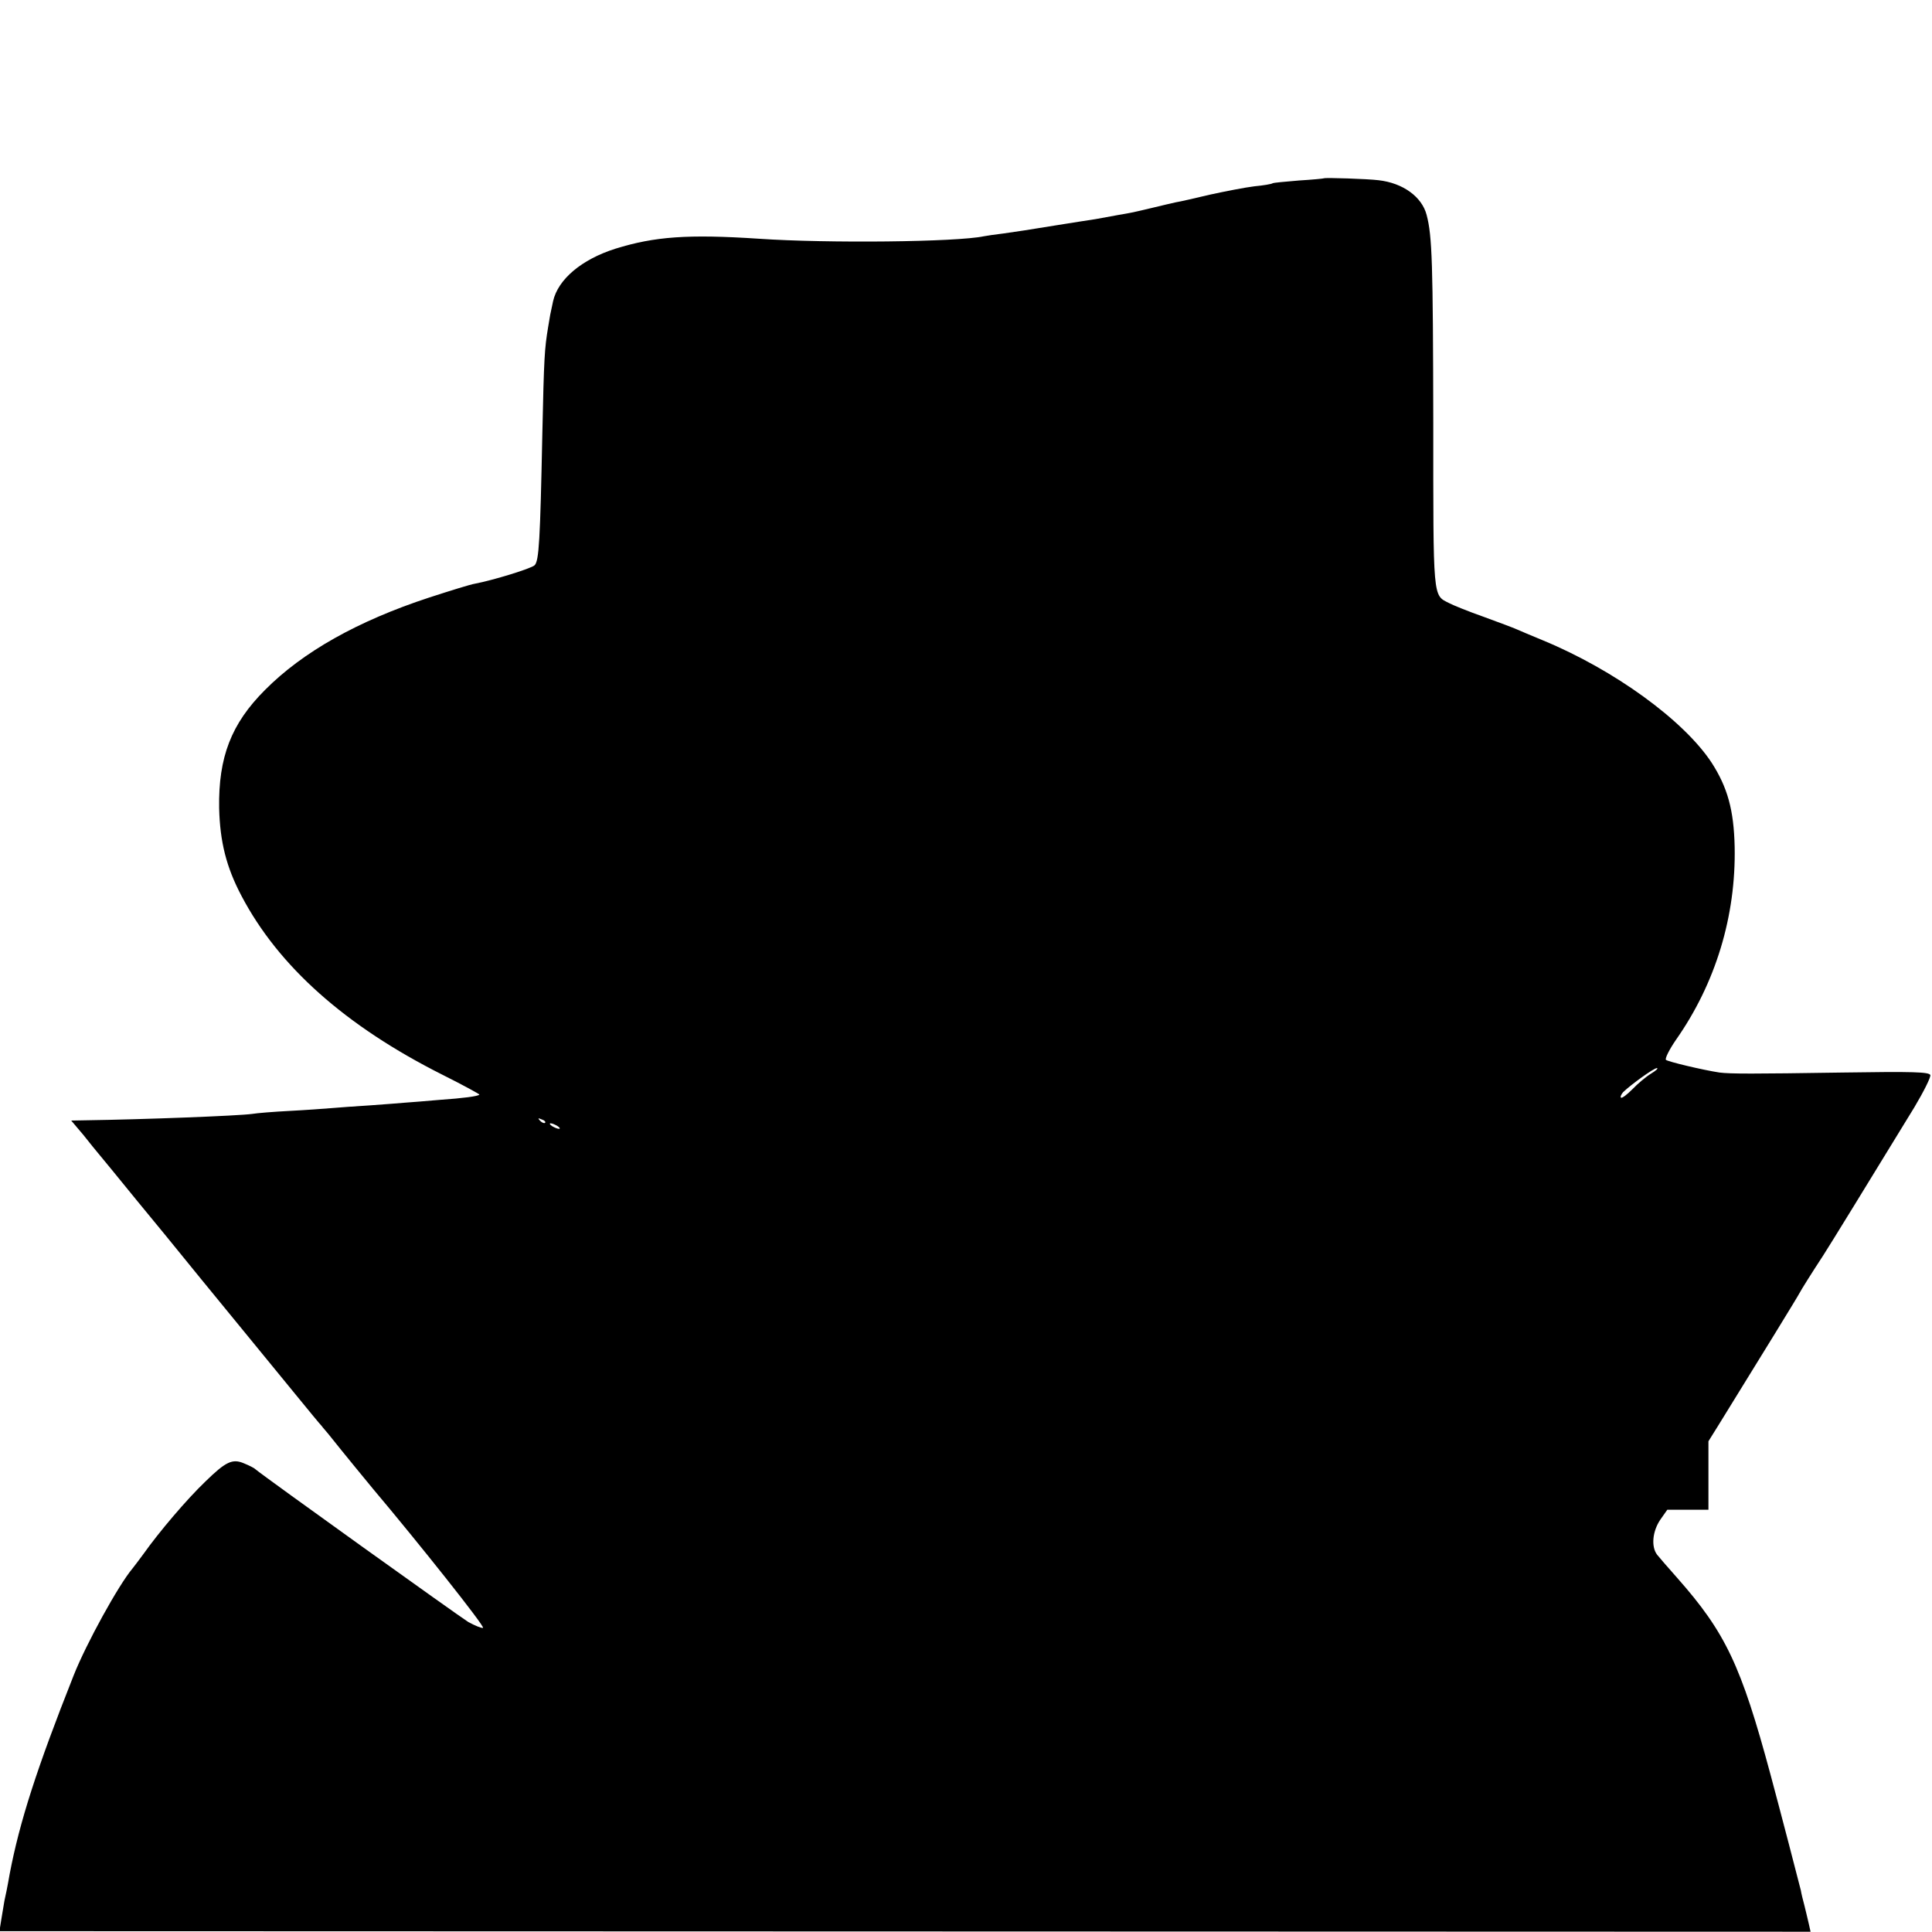
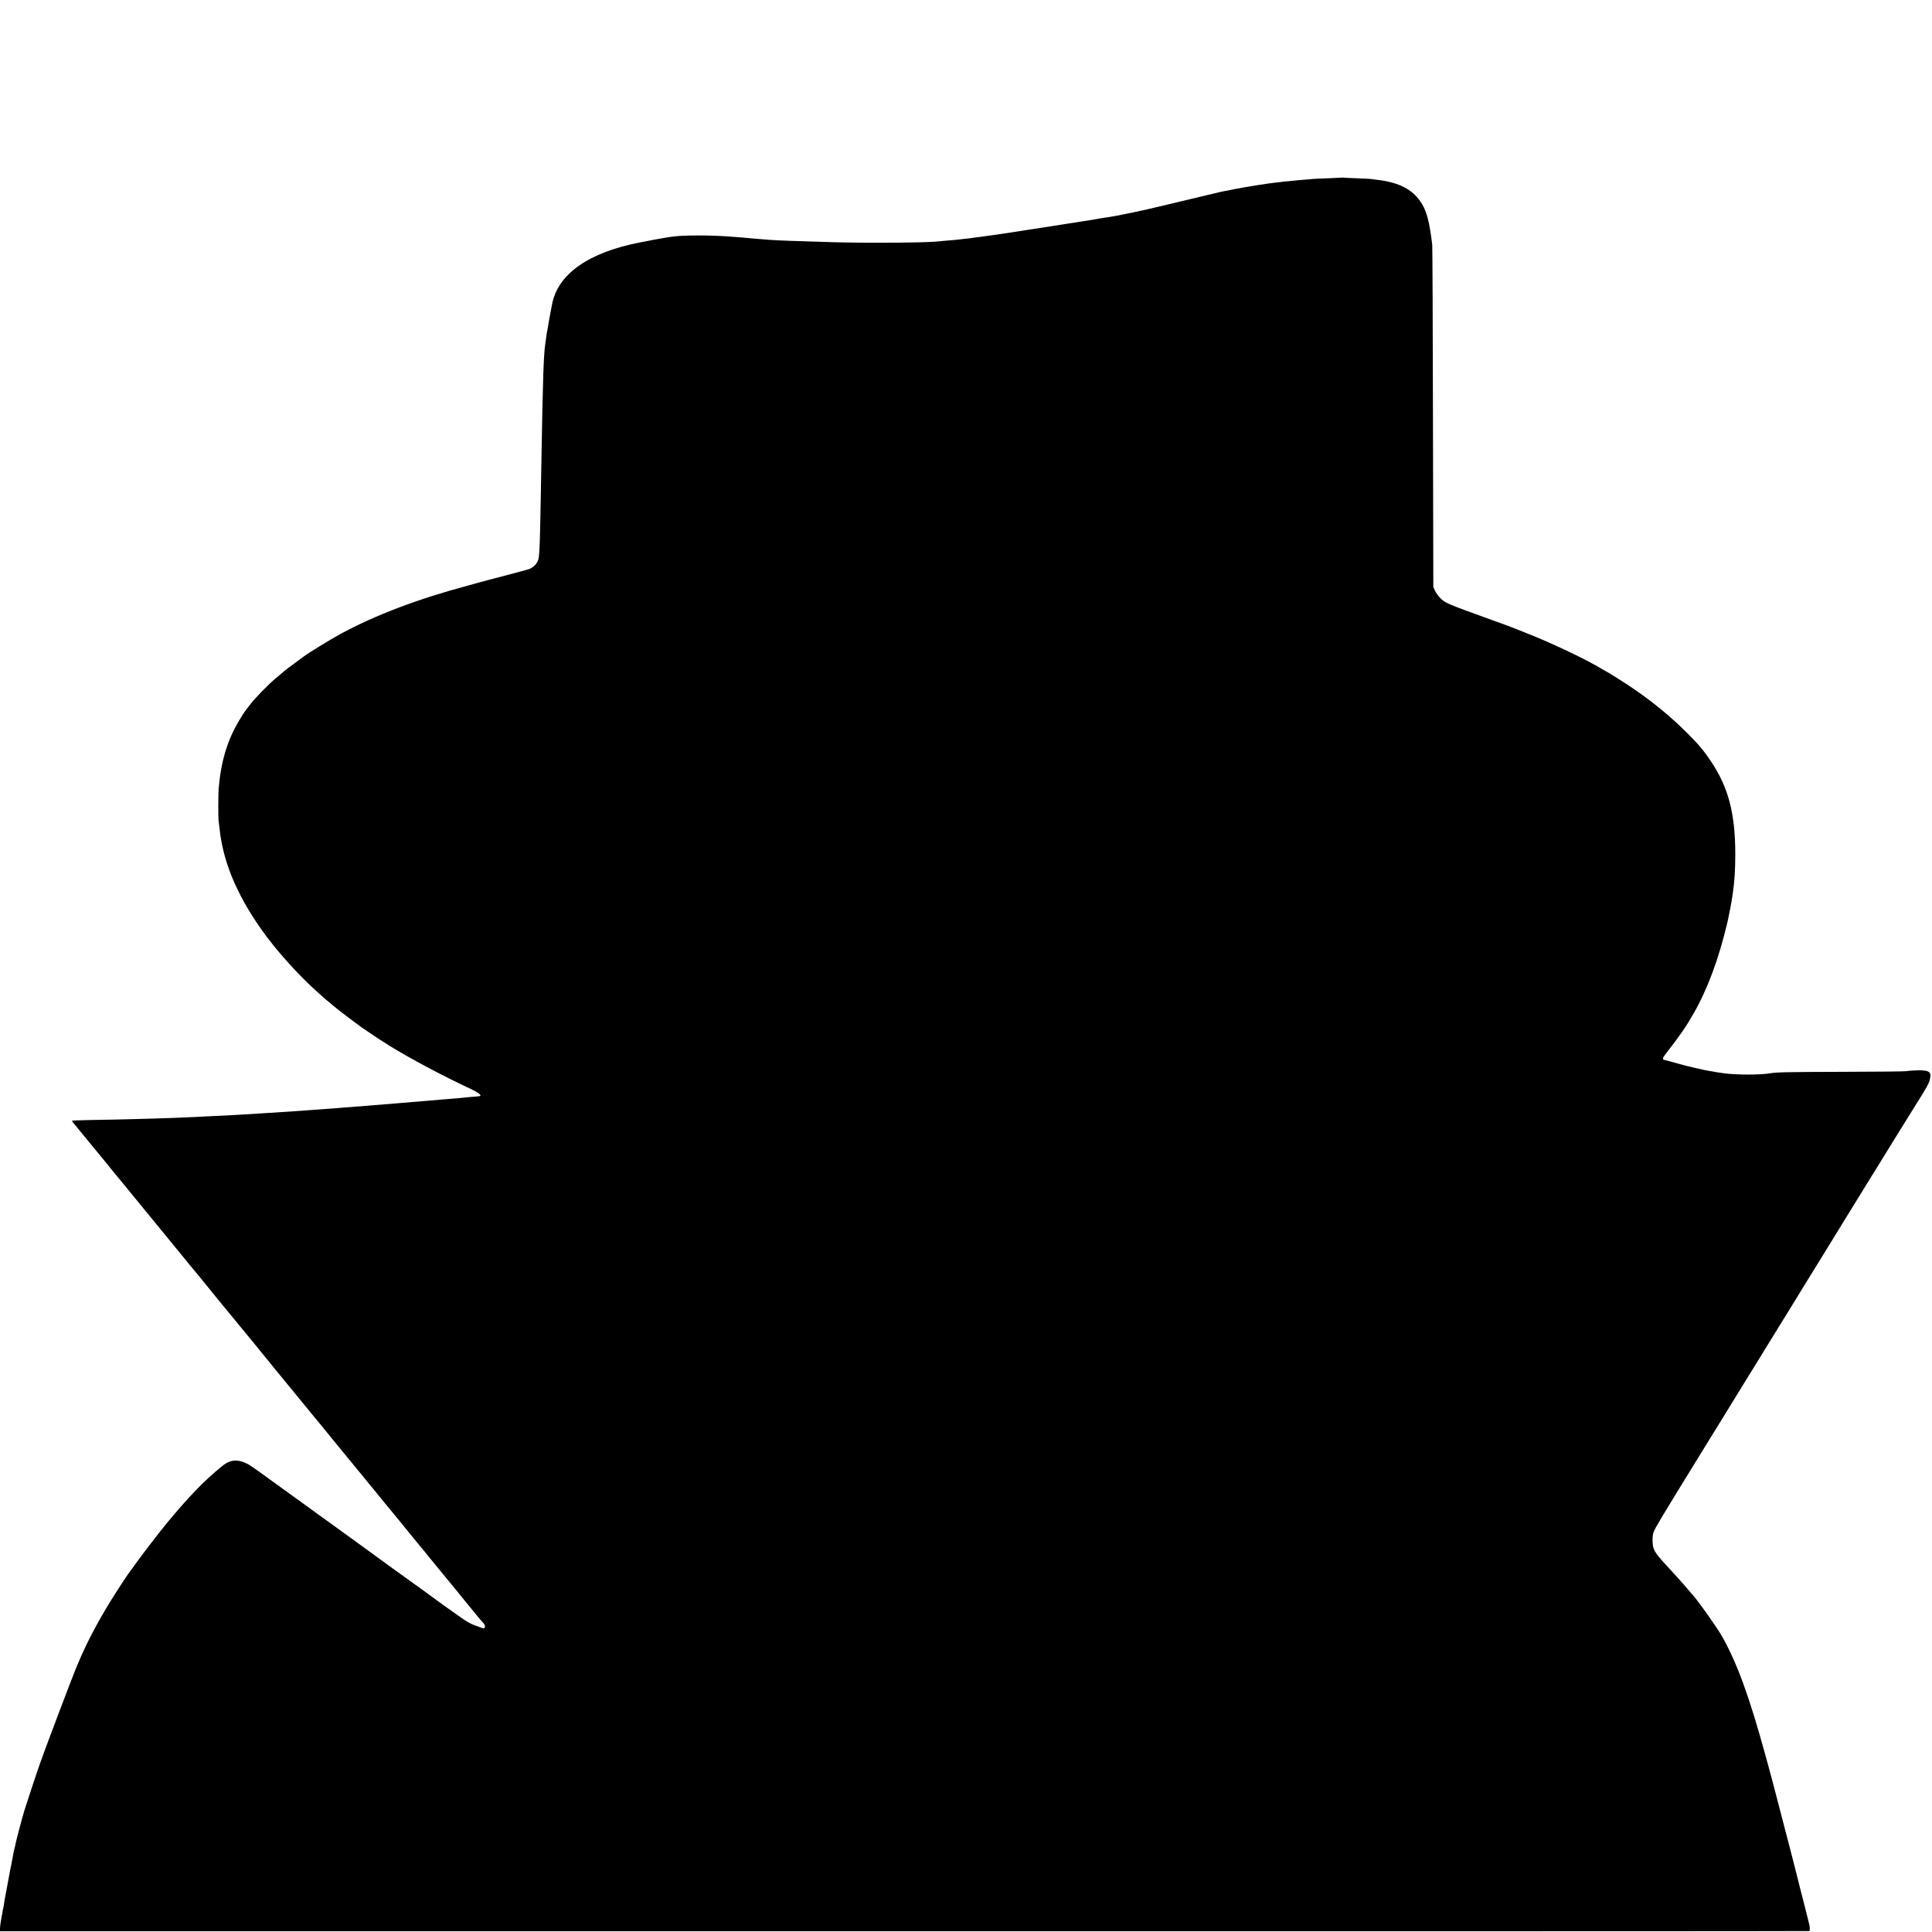
- <svg xmlns="http://www.w3.org/2000/svg" version="1.0" width="700pt" height="700pt" viewBox="0 0 700 700" preserveAspectRatio="xMidYMid meet">
-   <g transform="translate(0,700) scale(0.1,-0.1)" fill="#000000" stroke="none">
-     <path d="M4797 6354 c-1 -1 -42 -5 -91 -8 -49 -4 -92 -8 -95 -10 -4 -3 -34 -8 -66 -11 -33 -4 -105 -18 -160 -30 -55 -13 -111 -26 -125 -28 -14 -3 -52 -12 -85 -20 -33 -8 -76 -18 -95 -21 -19 -3 -45 -8 -56 -10 -12 -2 -37 -7 -55 -10 -19 -3 -79 -12 -134 -21 -55 -9 -111 -18 -125 -20 -14 -2 -47 -7 -75 -11 -27 -3 -59 -8 -70 -10 -98 -21 -566 -26 -815 -9 -258 17 -378 8 -520 -36 -123 -39 -208 -111 -226 -190 -10 -45 -12 -56 -18 -94 -13 -79 -15 -107 -21 -386 -8 -389 -12 -461 -28 -477 -12 -12 -153 -55 -217 -67 -14 -2 -88 -25 -165 -50 -259 -85 -458 -197 -595 -335 -122 -122 -169 -243 -166 -428 3 -122 26 -214 81 -318 134 -255 376 -471 728 -648 76 -38 136 -71 134 -72 -5 -6 -58 -13 -144 -19 -48 -4 -104 -9 -123 -10 -19 -2 -78 -6 -130 -10 -52 -3 -115 -8 -140 -10 -25 -2 -92 -7 -150 -10 -58 -3 -120 -8 -137 -11 -53 -7 -393 -20 -601 -23 l-54 -1 44 -52 c23 -29 48 -60 55 -68 7 -8 70 -85 140 -171 70 -85 144 -175 163 -199 19 -24 102 -125 183 -224 82 -100 185 -226 230 -281 45 -55 86 -105 92 -111 5 -7 17 -20 25 -30 58 -73 148 -182 162 -199 162 -192 407 -500 398 -503 -5 -2 -29 8 -53 21 -34 21 -739 526 -772 554 -5 5 -24 14 -41 21 -42 18 -66 6 -139 -65 -69 -66 -169 -184 -225 -263 -14 -19 -32 -43 -40 -53 -50 -59 -167 -271 -213 -387 -134 -338 -196 -531 -232 -720 -7 -41 -16 -85 -19 -97 -2 -11 -7 -41 -11 -66 l-7 -44 3281 -1 3281 -1 -6 27 c-3 15 -11 45 -16 67 -6 22 -12 47 -13 55 -7 29 -74 286 -110 420 -107 397 -163 515 -339 714 -32 36 -65 74 -72 83 -22 29 -17 84 11 126 l26 37 74 0 75 0 0 124 0 124 38 61 c149 241 288 467 292 476 5 10 43 71 85 135 21 32 172 278 331 538 34 57 60 109 58 117 -5 11 -61 13 -317 9 -329 -5 -406 -5 -447 0 -59 9 -186 39 -194 46 -4 5 12 37 36 72 144 205 218 449 213 700 -3 134 -26 215 -83 304 -101 154 -353 337 -612 444 -41 17 -84 35 -95 40 -11 5 -64 25 -119 45 -54 19 -111 42 -126 50 -59 30 -57 7 -57 656 -1 578 -4 674 -24 750 -17 66 -86 116 -174 126 -40 5 -194 10 -198 7z m1185 -3244 c-18 -11 -48 -36 -67 -56 -20 -20 -38 -34 -42 -31 -3 3 1 12 8 20 29 28 111 87 122 87 7 0 -3 -9 -21 -20z m-4007 -178 c-3 -3 -11 0 -18 7 -9 10 -8 11 6 5 10 -3 15 -9 12 -12z m45 -12 c8 -5 11 -10 5 -10 -5 0 -17 5 -25 10 -8 5 -10 10 -5 10 6 0 17 -5 25 -10z" />
+ <svg xmlns="http://www.w3.org/2000/svg" version="1.0" width="2638pt" height="2638pt" viewBox="0 0 2638 2638" preserveAspectRatio="xMidYMid meet">
+   <g transform="translate(0,2638) scale(0.1,-0.1)" fill="#000000" stroke="none">
+     <path d="M18328 23955 c-2 -1 -86 -5 -188 -9 -102 -3 -201 -8 -220 -10 -19 -3 -75 -7 -125 -11 -49 -4 -103 -8 -120 -11 -16 -2 -57 -6 -90 -9 -33 -2 -76 -7 -95 -10 -19 -2 -55 -7 -80 -9 -95 -10 -385 -56 -537 -85 -210 -41 -198 -38 -378 -82 -506 -121 -714 -171 -735 -175 -14 -3 -41 -9 -60 -14 -19 -5 -46 -11 -60 -14 -14 -2 -47 -10 -75 -16 -27 -7 -59 -14 -70 -15 -11 -2 -20 -4 -20 -5 0 -1 -13 -4 -30 -6 -16 -2 -59 -11 -95 -19 -36 -8 -81 -17 -100 -20 -19 -3 -47 -8 -62 -11 -15 -3 -42 -7 -60 -10 -76 -11 -91 -13 -116 -18 -15 -3 -43 -8 -62 -11 -19 -3 -60 -10 -90 -15 -30 -5 -73 -12 -95 -15 -23 -3 -52 -8 -65 -10 -14 -3 -43 -8 -65 -10 -22 -3 -51 -7 -65 -10 -33 -6 -64 -11 -190 -30 -92 -14 -143 -22 -325 -50 -22 -4 -96 -15 -164 -26 -138 -22 -442 -66 -511 -74 -25 -2 -63 -8 -85 -11 -22 -4 -51 -8 -65 -9 -14 -2 -52 -6 -85 -9 -33 -4 -75 -8 -94 -11 -19 -2 -73 -7 -120 -10 -47 -4 -97 -8 -111 -10 -115 -19 -955 -26 -1445 -12 -505 14 -778 25 -865 32 -25 2 -81 7 -125 10 -44 3 -98 8 -120 10 -22 3 -76 7 -120 11 -44 3 -96 7 -115 9 -309 27 -727 27 -885 -1 -16 -2 -55 -9 -85 -14 -30 -6 -68 -12 -85 -15 -33 -6 -95 -17 -110 -21 -5 -1 -59 -11 -120 -23 -711 -136 -1136 -437 -1209 -857 -3 -17 -13 -66 -21 -110 -9 -43 -18 -95 -21 -114 -2 -19 -10 -59 -15 -89 -6 -30 -12 -64 -14 -75 -2 -19 -10 -75 -20 -146 -22 -148 -32 -452 -50 -1455 -24 -1408 -25 -1449 -56 -1513 -22 -45 -65 -83 -113 -102 -17 -6 -167 -47 -335 -91 -168 -43 -328 -86 -356 -94 -27 -8 -90 -25 -140 -39 -689 -184 -1266 -403 -1740 -659 -151 -82 -456 -270 -520 -320 -5 -4 -57 -42 -115 -85 -120 -88 -110 -80 -250 -199 -122 -104 -297 -284 -364 -375 -26 -35 -53 -71 -61 -80 -8 -9 -42 -63 -76 -120 -165 -272 -254 -570 -284 -943 -5 -69 -6 -394 -1 -425 2 -14 7 -54 11 -90 44 -458 227 -907 569 -1394 199 -285 515 -636 786 -876 47 -41 90 -79 96 -85 6 -5 29 -25 52 -43 22 -18 53 -44 69 -58 39 -35 327 -252 388 -294 218 -148 272 -183 365 -240 284 -176 737 -416 1118 -594 86 -40 135 -77 120 -91 -2 -2 -41 -6 -88 -10 -47 -3 -96 -8 -110 -10 -14 -2 -61 -6 -105 -10 -44 -3 -102 -8 -130 -11 -27 -2 -72 -6 -100 -8 -79 -6 -207 -18 -245 -21 -19 -2 -73 -7 -120 -10 -47 -4 -101 -8 -120 -10 -19 -2 -73 -6 -120 -10 -47 -4 -101 -8 -120 -10 -19 -2 -75 -6 -125 -10 -49 -4 -106 -8 -125 -10 -19 -2 -73 -6 -120 -10 -47 -3 -105 -8 -130 -10 -25 -2 -83 -7 -130 -10 -47 -3 -103 -8 -125 -10 -22 -2 -85 -7 -140 -10 -55 -4 -116 -8 -135 -10 -19 -2 -80 -6 -135 -10 -55 -3 -125 -8 -155 -11 -59 -4 -147 -10 -295 -19 -49 -3 -121 -8 -160 -10 -199 -14 -449 -27 -715 -39 -80 -4 -179 -9 -220 -11 -229 -12 -874 -31 -1403 -39 -109 -2 -200 -6 -203 -9 -3 -2 1 -11 8 -18 11 -12 52 -61 158 -193 8 -10 20 -23 25 -30 6 -6 39 -47 75 -91 35 -44 67 -82 70 -85 3 -3 35 -41 70 -85 36 -44 69 -85 75 -91 5 -6 21 -26 35 -44 14 -18 30 -38 35 -44 10 -11 318 -385 342 -416 6 -8 47 -58 90 -110 44 -52 115 -140 160 -195 92 -114 376 -460 401 -490 10 -11 44 -54 77 -95 33 -41 65 -79 71 -85 6 -5 48 -57 95 -115 46 -58 97 -121 114 -141 16 -20 46 -56 65 -80 19 -24 58 -71 85 -104 86 -102 679 -825 705 -860 14 -18 95 -117 180 -220 85 -104 188 -229 229 -279 41 -50 104 -127 140 -171 36 -44 73 -89 83 -100 9 -11 62 -76 118 -145 117 -144 156 -192 225 -275 28 -33 79 -96 115 -140 35 -44 67 -82 70 -85 3 -3 44 -52 90 -110 46 -58 87 -107 90 -110 3 -3 44 -52 90 -110 47 -58 87 -107 90 -110 3 -3 35 -41 70 -85 35 -44 67 -82 70 -85 3 -3 75 -90 159 -195 85 -104 168 -206 185 -226 17 -19 41 -48 53 -63 11 -15 35 -44 51 -64 17 -21 99 -120 182 -222 84 -102 166 -203 185 -225 18 -22 78 -96 134 -165 57 -69 110 -134 119 -145 9 -11 37 -45 61 -75 25 -30 50 -59 56 -65 29 -26 44 -59 34 -76 -9 -17 -12 -17 -67 3 -139 50 -151 56 -305 165 -67 48 -151 107 -187 132 -36 25 -67 48 -70 51 -3 3 -52 39 -109 80 -57 41 -120 87 -140 102 -20 14 -65 47 -101 72 -49 34 -565 408 -819 594 -34 24 -1014 733 -1086 785 -33 24 -116 84 -185 134 -69 50 -141 99 -160 109 -145 76 -245 68 -363 -29 -245 -200 -455 -418 -755 -782 -111 -133 -392 -502 -462 -605 -13 -19 -27 -37 -30 -40 -13 -12 -176 -259 -259 -393 -184 -297 -338 -590 -446 -847 -15 -36 -33 -78 -40 -95 -31 -69 -465 -1217 -471 -1245 0 -3 -5 -16 -11 -30 -17 -41 -192 -568 -220 -660 -32 -107 -111 -407 -117 -440 -2 -14 -9 -44 -15 -68 -7 -24 -14 -55 -16 -70 -2 -15 -13 -74 -25 -132 -27 -134 -24 -117 -59 -310 -17 -91 -33 -176 -36 -190 -3 -14 -8 -45 -11 -70 -3 -25 -8 -47 -9 -50 -2 -3 -6 -26 -10 -50 -4 -25 -13 -79 -21 -120 -8 -41 -14 -92 -14 -112 l0 -38 4088 0 c16348 -1 20615 0 20619 3 6 7 5 59 -2 87 -4 14 -10 41 -15 60 -4 19 -35 141 -68 270 -34 129 -63 246 -66 260 -3 14 -37 149 -76 300 -40 151 -73 282 -75 290 -2 8 -13 49 -24 90 -11 41 -42 163 -70 270 -71 274 -135 519 -166 630 -14 52 -32 118 -40 145 -218 795 -385 1252 -585 1610 -80 142 -374 553 -436 610 -6 6 -33 37 -60 70 -27 33 -58 69 -69 80 -11 11 -38 41 -59 65 -22 25 -81 90 -133 146 -177 192 -195 223 -198 339 -2 50 3 96 13 124 17 51 123 228 617 1029 198 320 365 591 370 600 18 31 267 436 290 472 13 19 148 239 301 488 154 248 287 464 296 480 9 15 23 37 30 49 7 12 36 60 64 105 152 247 243 394 449 728 72 116 137 223 146 238 9 15 94 153 189 307 95 154 198 321 228 370 30 50 65 106 78 125 12 19 116 188 231 375 116 187 249 403 298 480 141 223 172 279 185 332 28 109 -5 133 -180 128 -63 -2 -126 -7 -140 -11 -14 -4 -405 -8 -870 -9 -760 -2 -904 -5 -990 -20 -126 -23 -465 -23 -628 0 -94 13 -118 16 -132 20 -8 2 -35 7 -60 10 -63 9 -328 70 -430 100 -104 29 -170 48 -189 51 -35 7 -33 24 10 80 198 255 281 375 382 552 190 331 345 747 462 1242 12 51 15 68 19 90 3 14 12 61 21 104 16 84 17 91 34 201 25 167 35 330 35 540 0 555 -94 915 -330 1266 -103 154 -166 229 -320 383 -222 223 -465 424 -749 618 -107 73 -352 228 -361 228 -2 0 -23 12 -47 27 -191 121 -703 365 -1046 499 -92 36 -175 69 -186 74 -11 5 -146 55 -300 110 -620 224 -622 225 -699 304 -21 22 -49 63 -62 90 l-23 51 -5 2315 c-2 1273 -7 2335 -10 2359 -37 302 -71 439 -138 553 -115 194 -305 297 -615 333 -26 3 -64 8 -83 11 -19 2 -107 7 -195 10 -88 3 -168 6 -177 8 -9 2 -18 3 -20 1z" />
  </g>
</svg>
